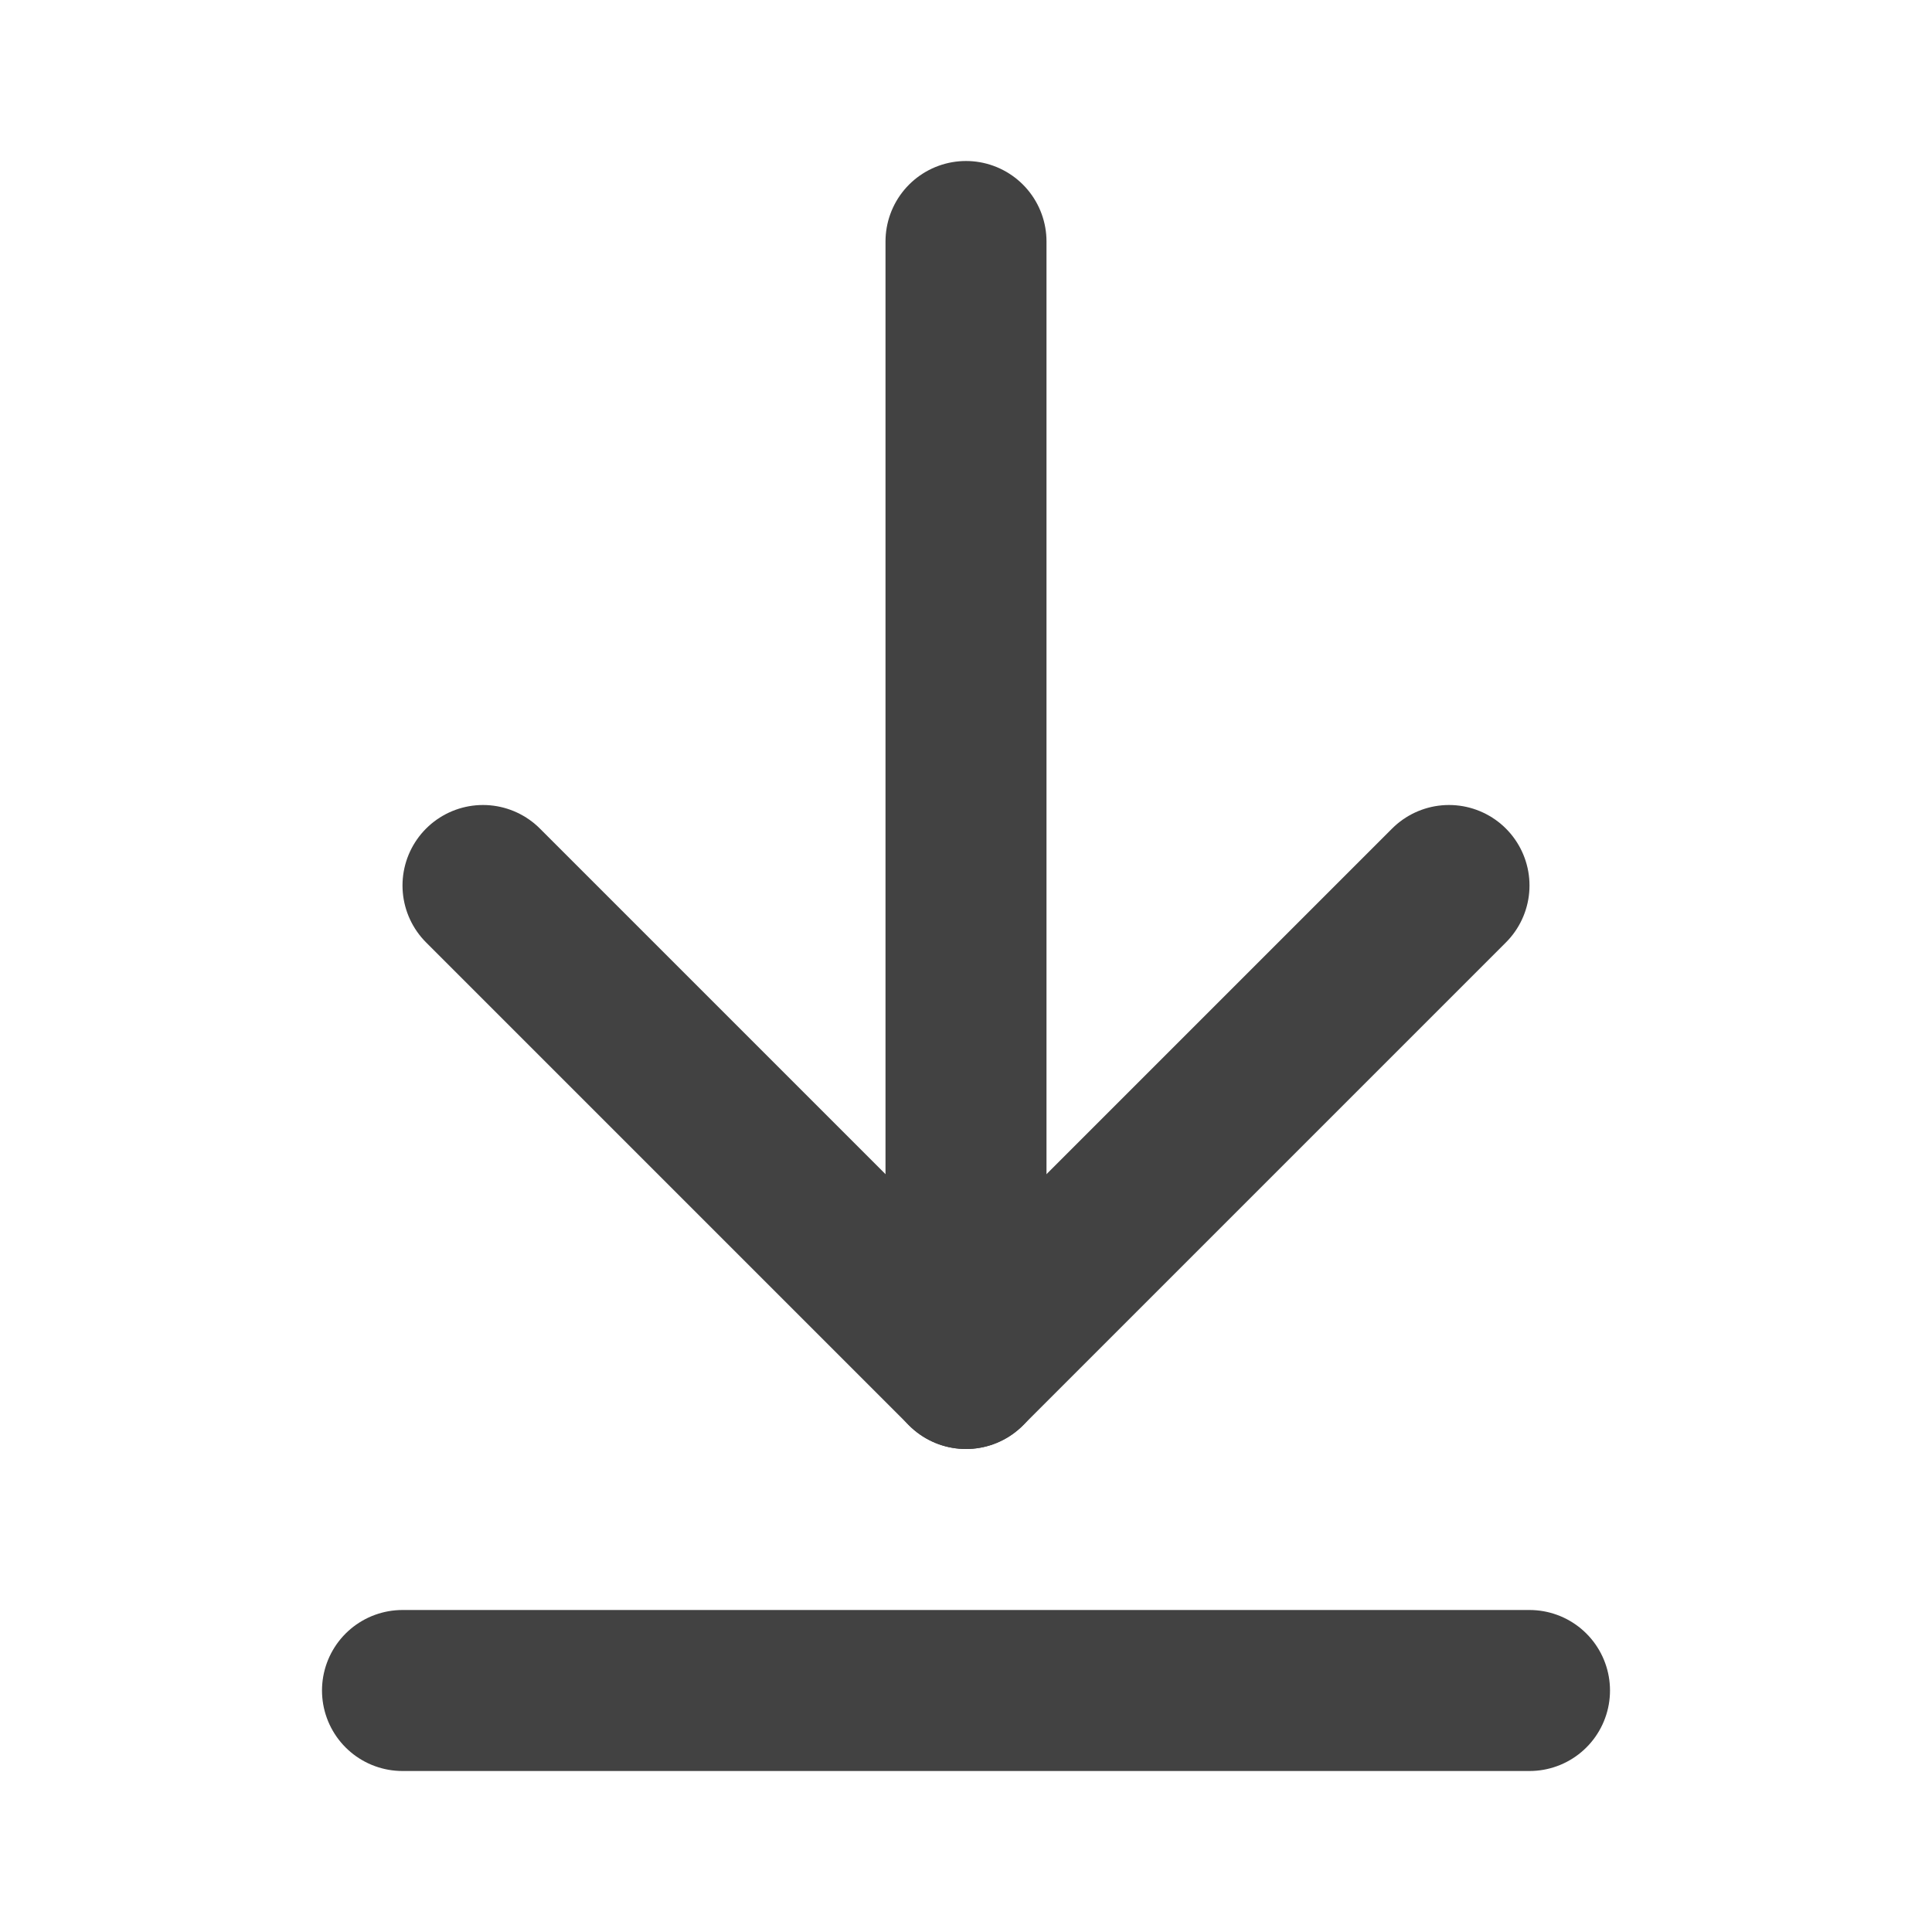
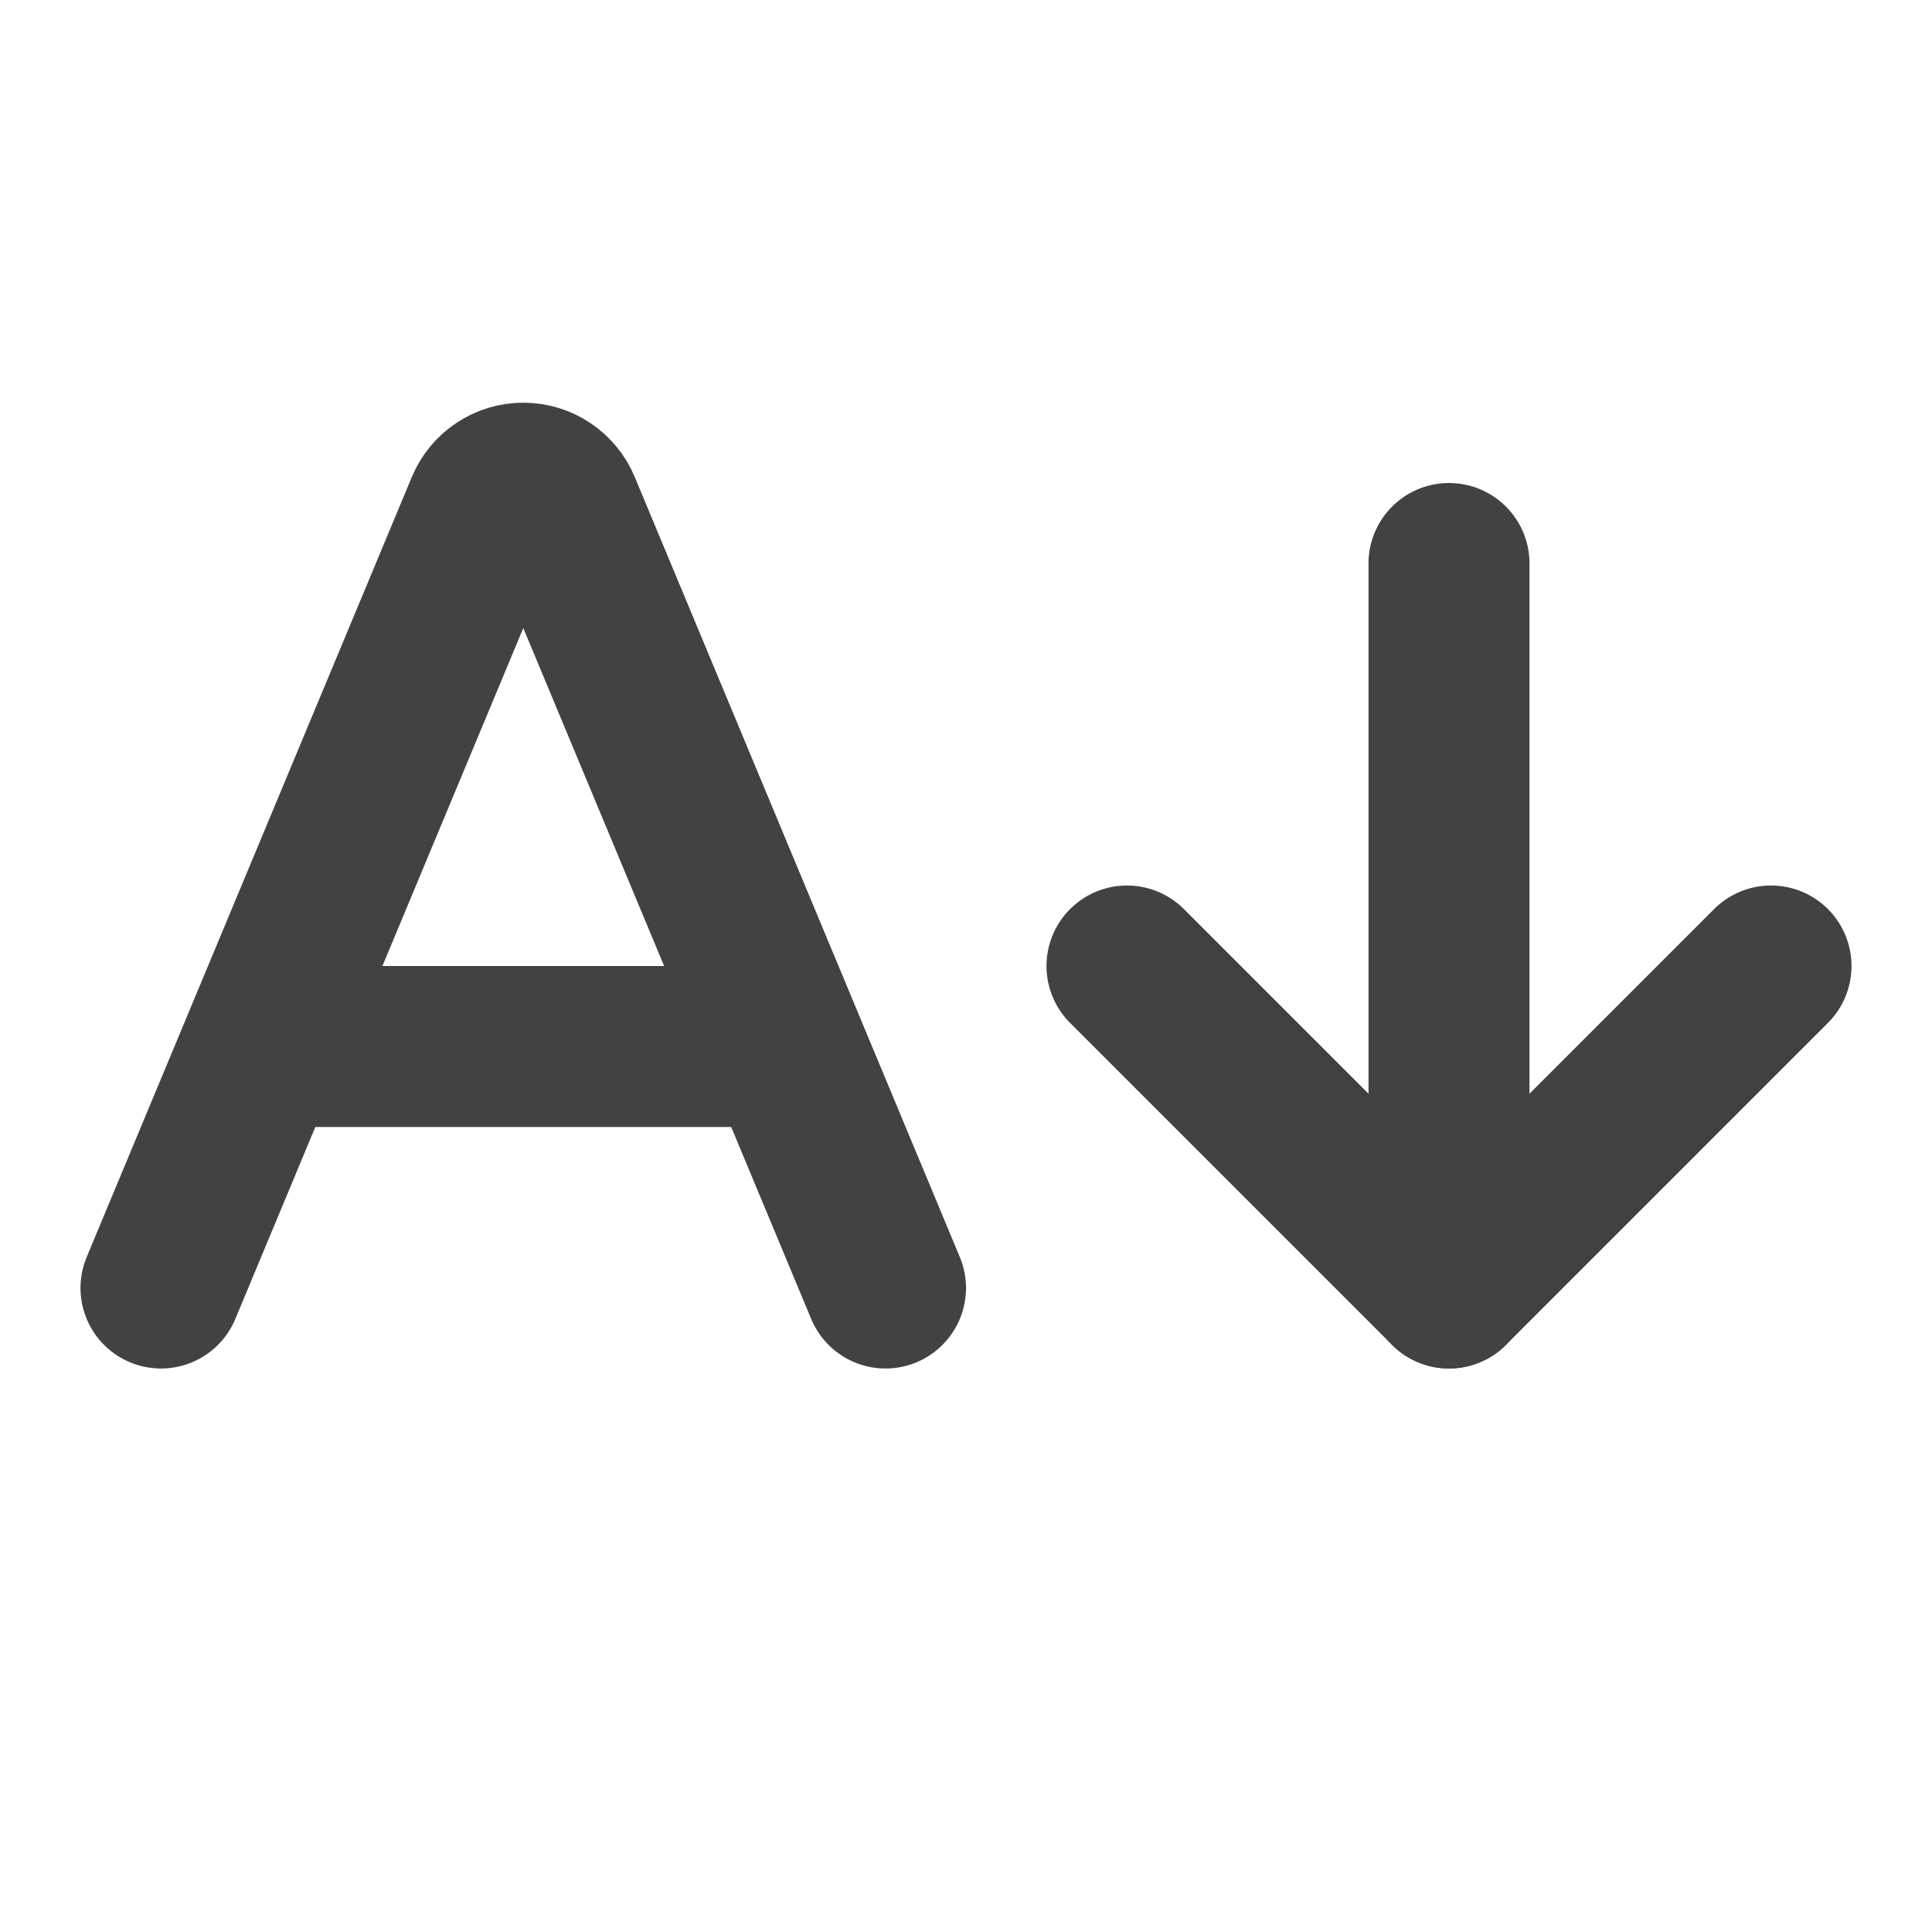
- <svg xmlns="http://www.w3.org/2000/svg" width="24" height="24" viewBox="0 0 24 24" fill="none" stroke="#424242" stroke-width="2" stroke-linecap="round" stroke-linejoin="round" class="lucide lucide-arrow-down-to-line-icon lucide-arrow-down-to-line">
-   <path d="M12 17V3" />
-   <path d="m6 11 6 6 6-6" />
-   <path d="M19 21H5" />
+ <svg xmlns="http://www.w3.org/2000/svg" width="24" height="24" viewBox="0 0 24 24" fill="none" stroke="#424242" stroke-width="2" stroke-linecap="round" stroke-linejoin="round" class="lucide lucide-aarrow-down-icon lucide-a-arrow-down">
+   <path d="m14 12 4 4 4-4" />
+   <path d="M18 16V7" />
+   <path d="m2 16 4.039-9.69a.5.5 0 0 1 .923 0L11 16" />
+   <path d="M3.304 13h6.392" />
</svg>
